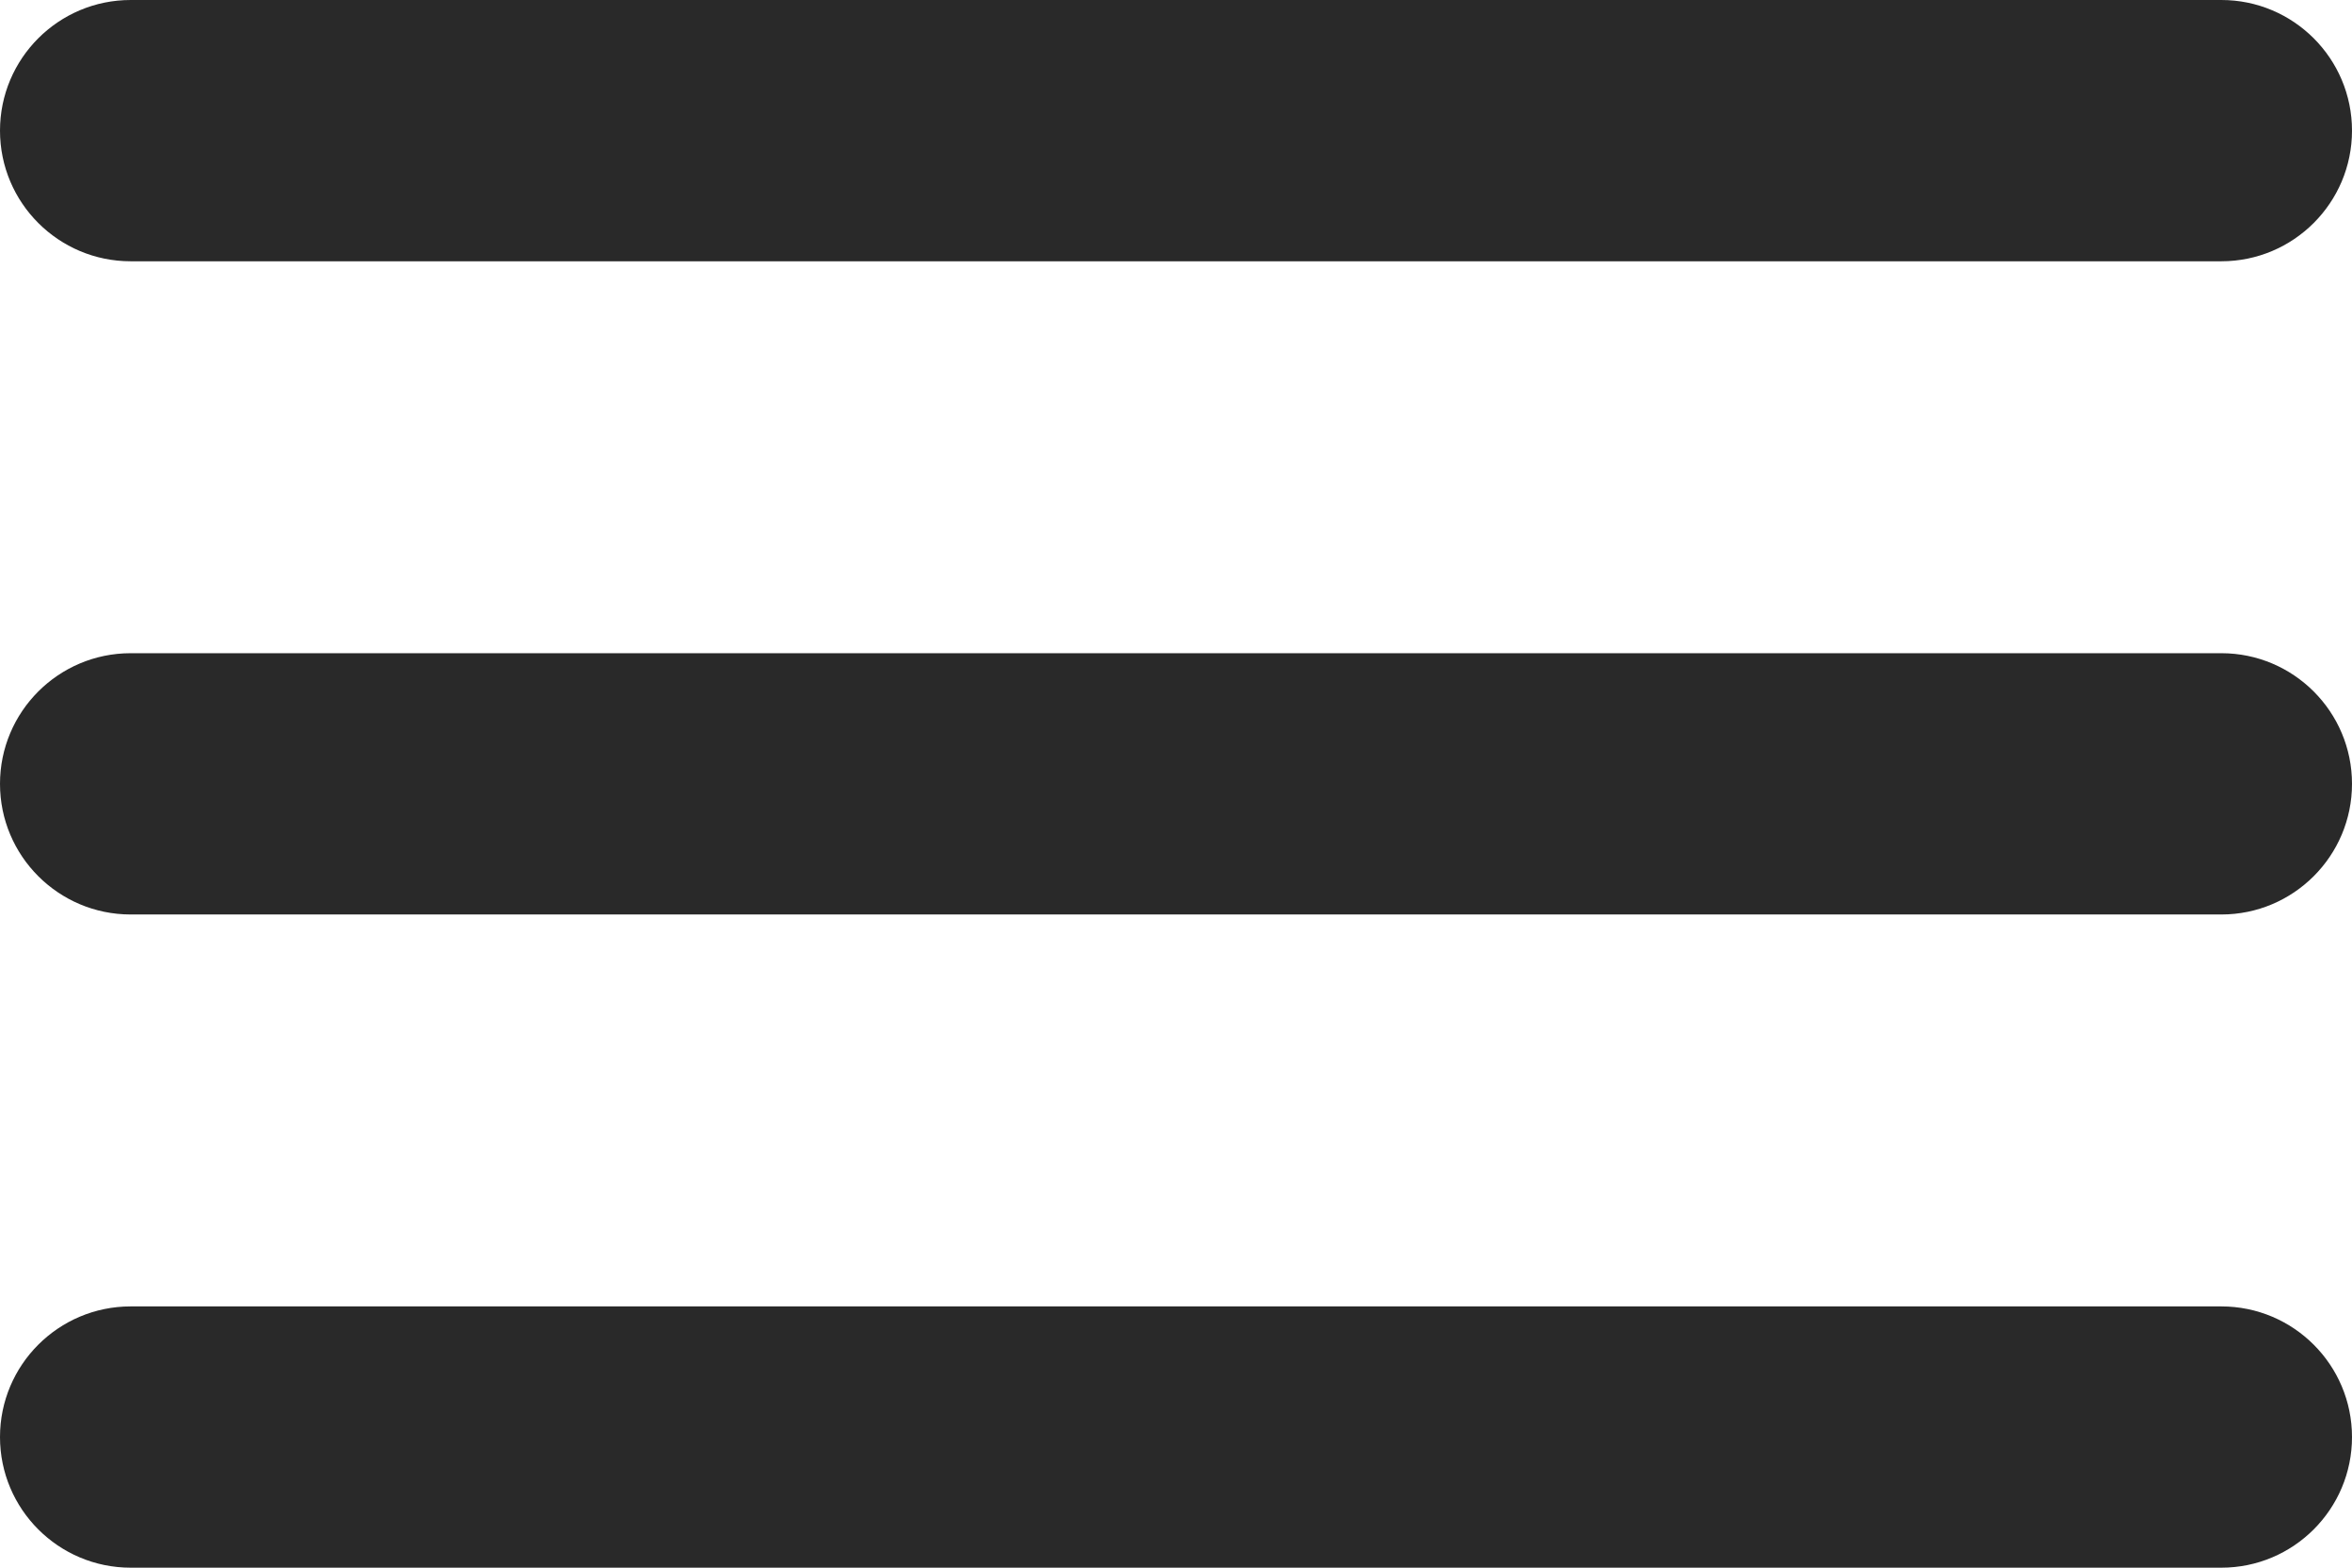
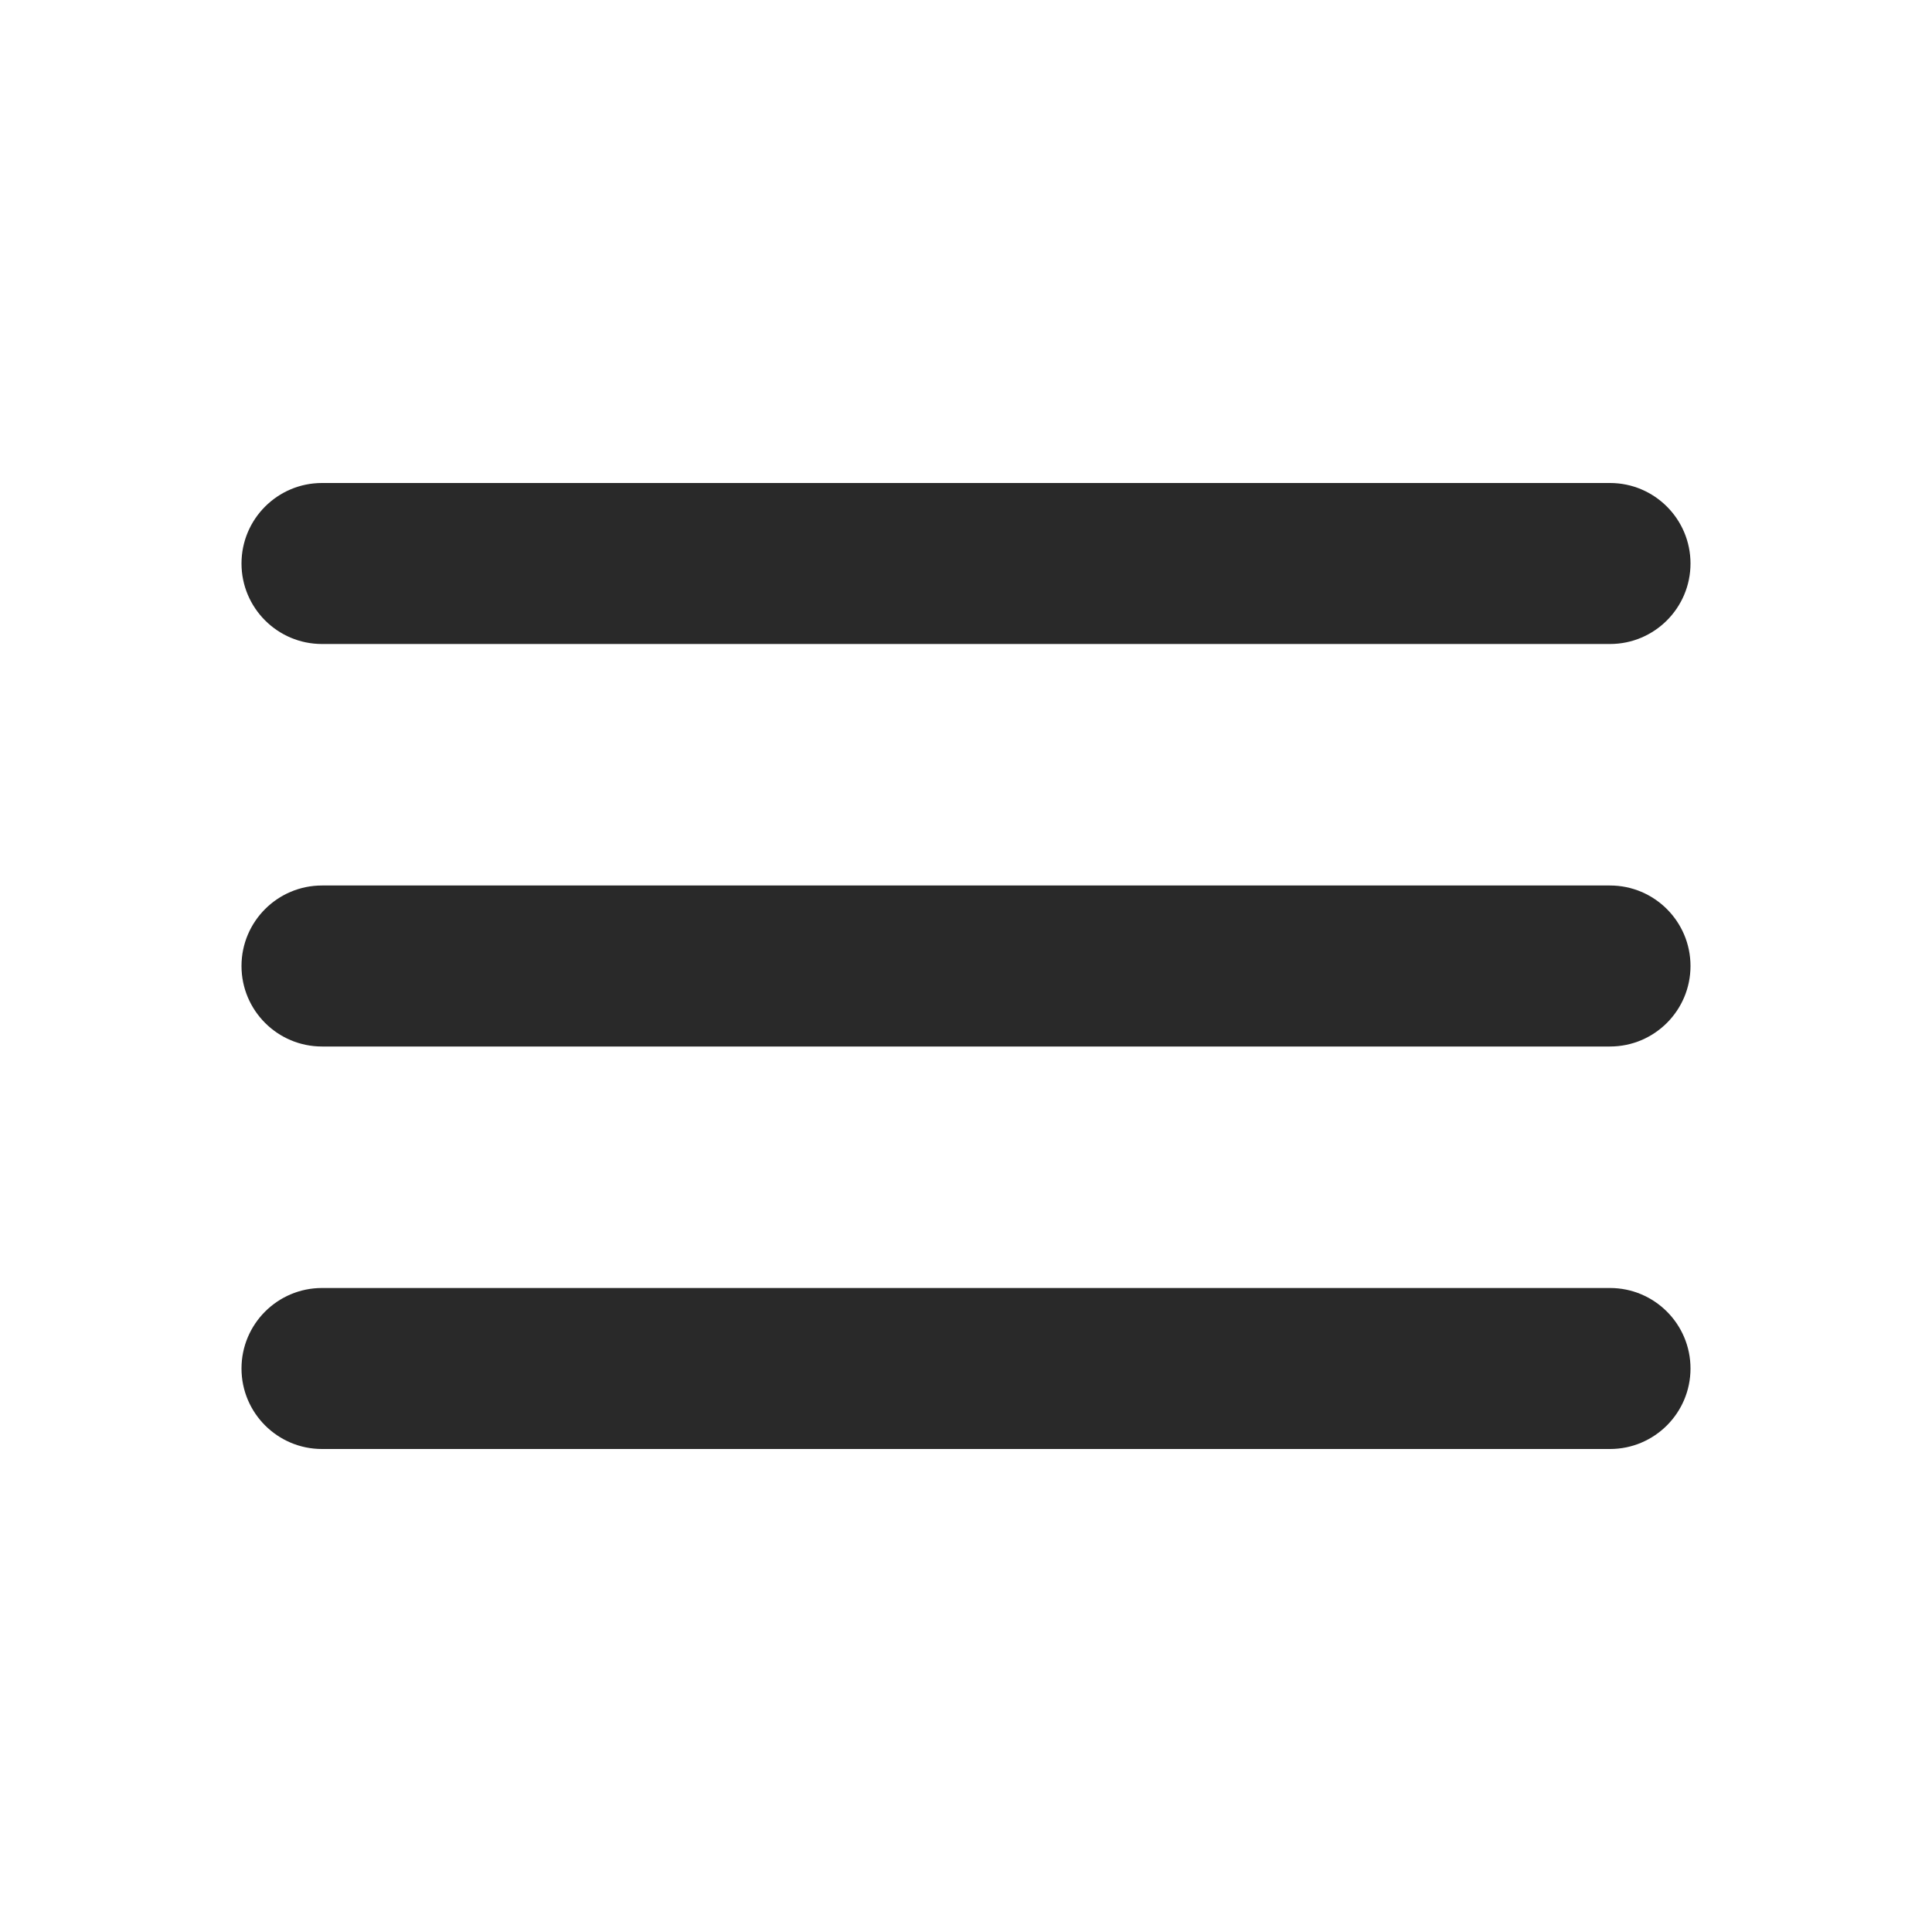
- <svg xmlns="http://www.w3.org/2000/svg" width="18" height="12" viewBox="3 6 18 12" fill="none">
+ <svg xmlns="http://www.w3.org/2000/svg" width="24" height="24" viewBox="0 0 24 24" fill="none">
  <path d="M3 17C3 17.552 3.448 18 4 18H20C20.552 18 21 17.552 21 17C21 16.448 20.552 16 20 16H4C3.448 16 3 16.448 3 17ZM3 12C3 12.552 3.448 13 4 13H20C20.552 13 21 12.552 21 12C21 11.448 20.552 11 20 11H4C3.448 11 3 11.448 3 12ZM4 6C3.448 6 3 6.448 3 7C3 7.552 3.448 8 4 8H20C20.552 8 21 7.552 21 7C21 6.448 20.552 6 20 6H4Z" fill="#292929" />
</svg>
